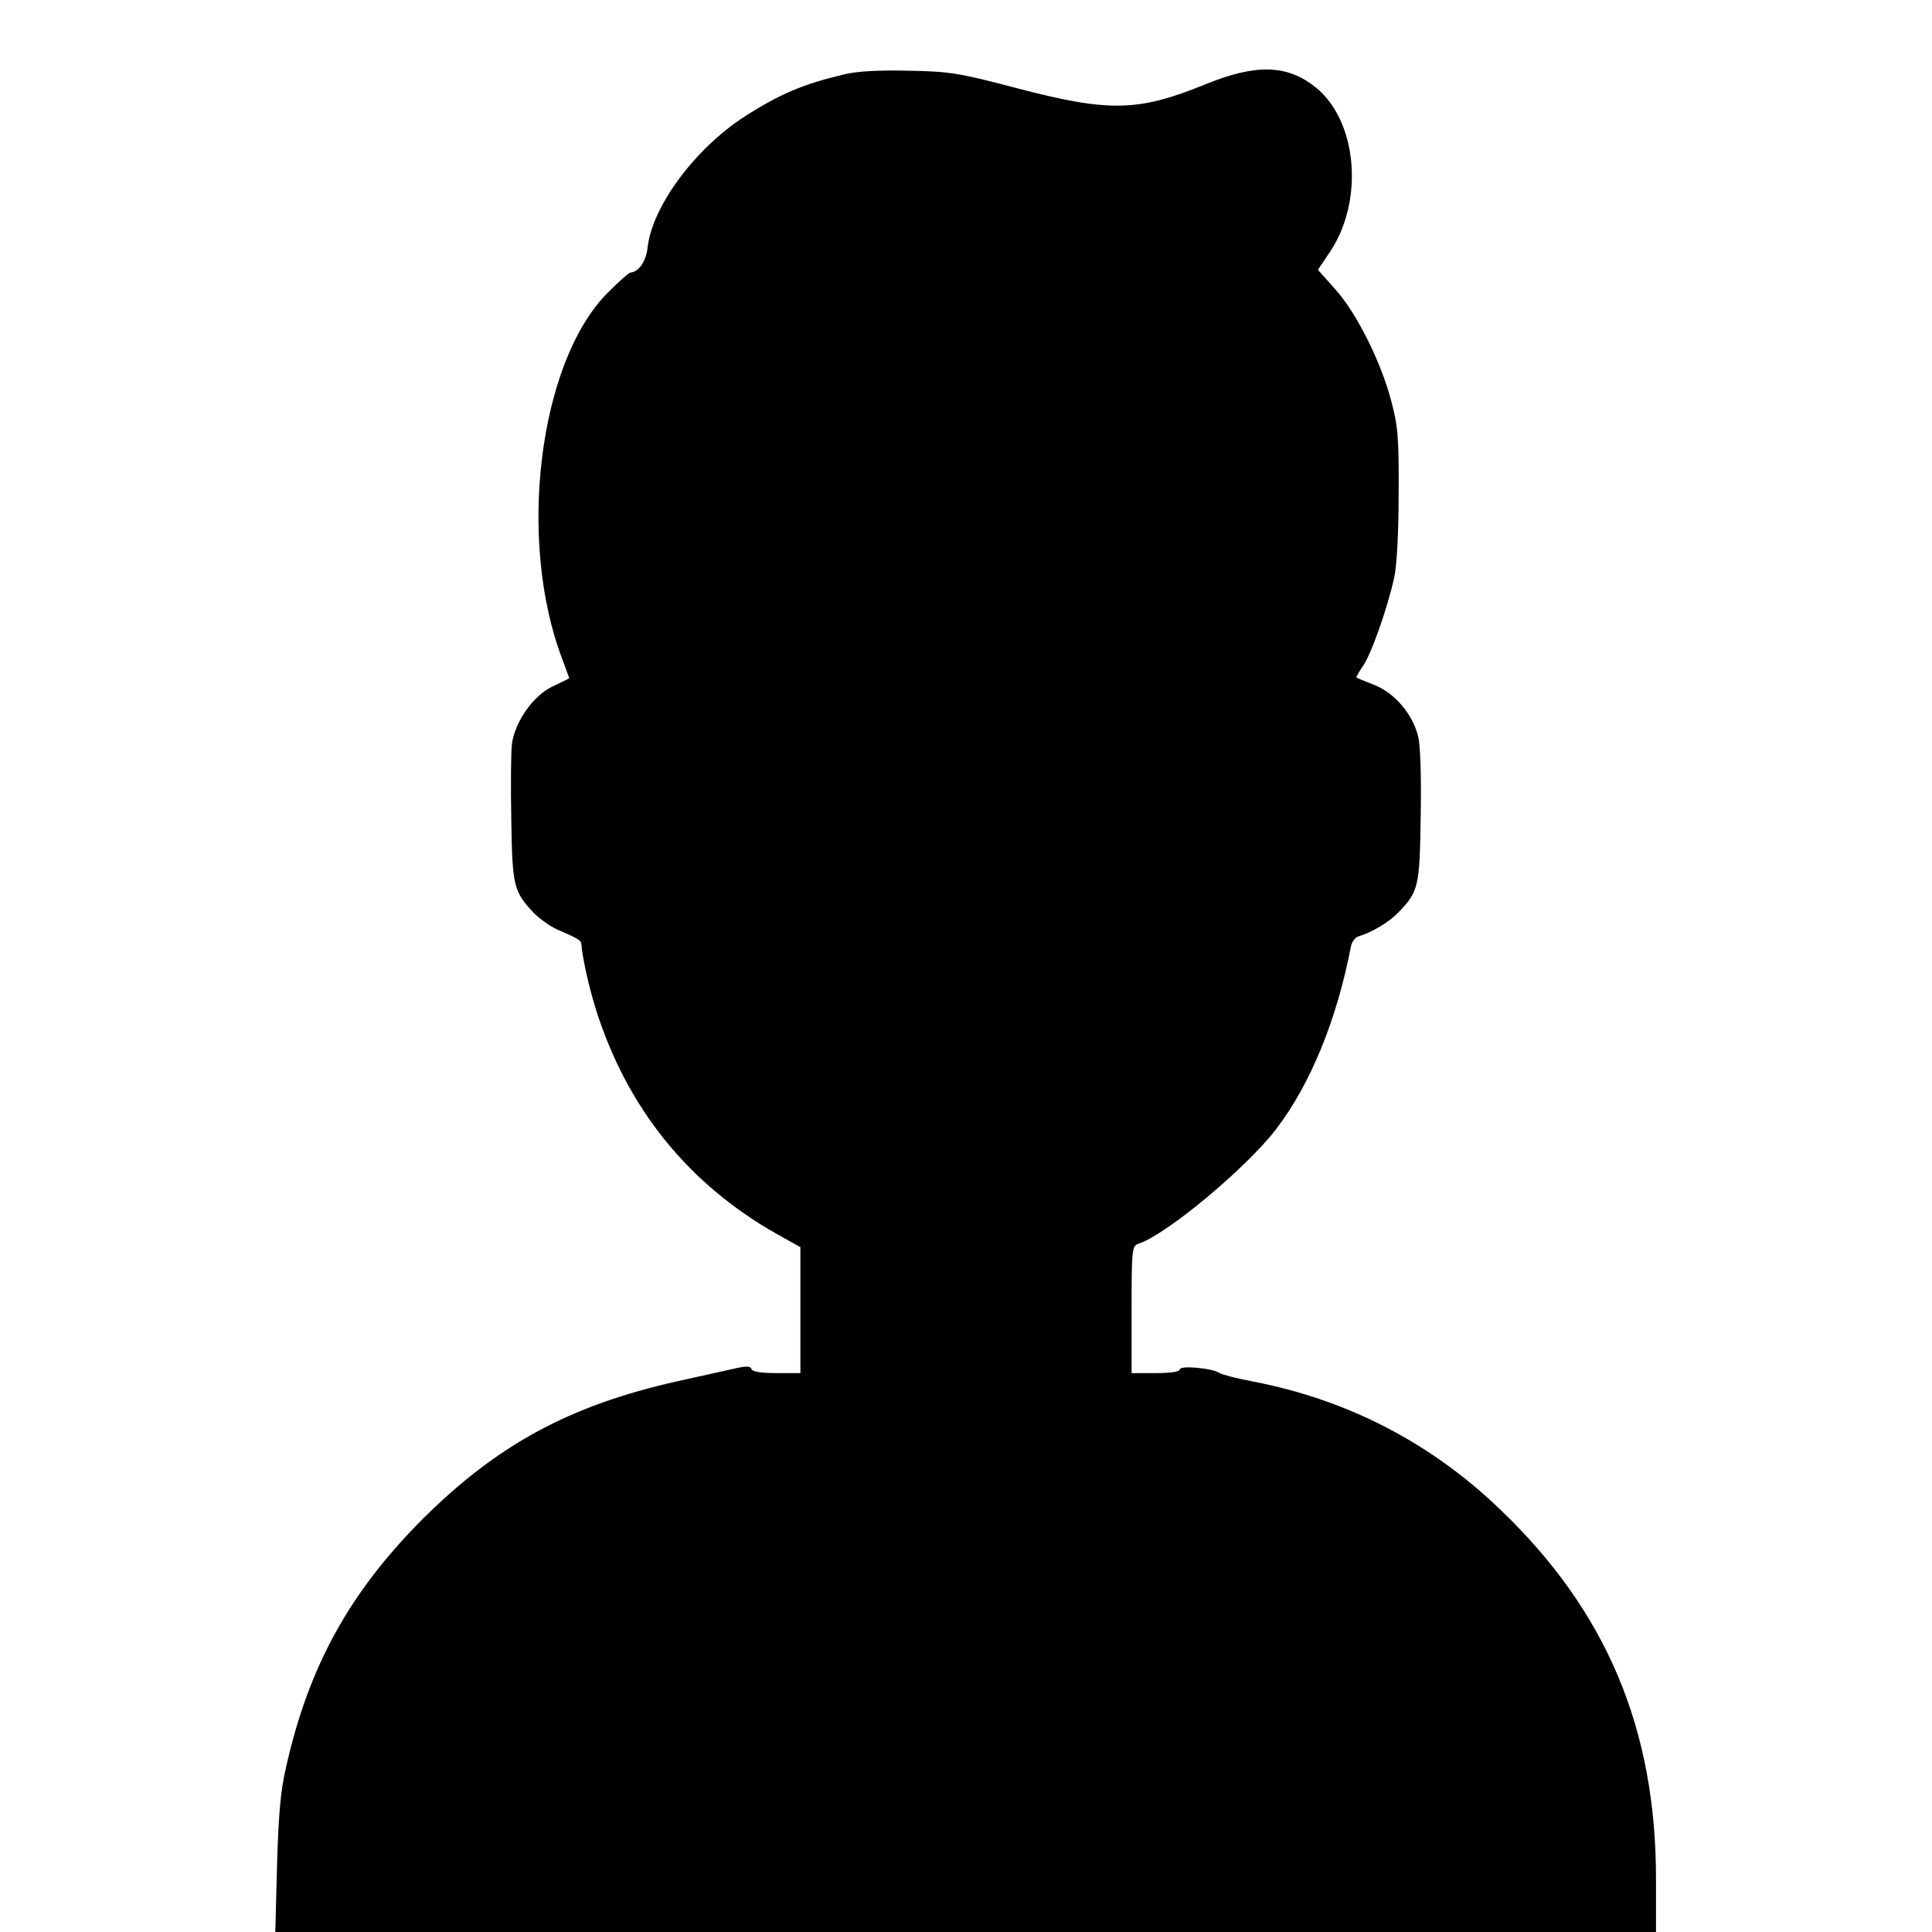
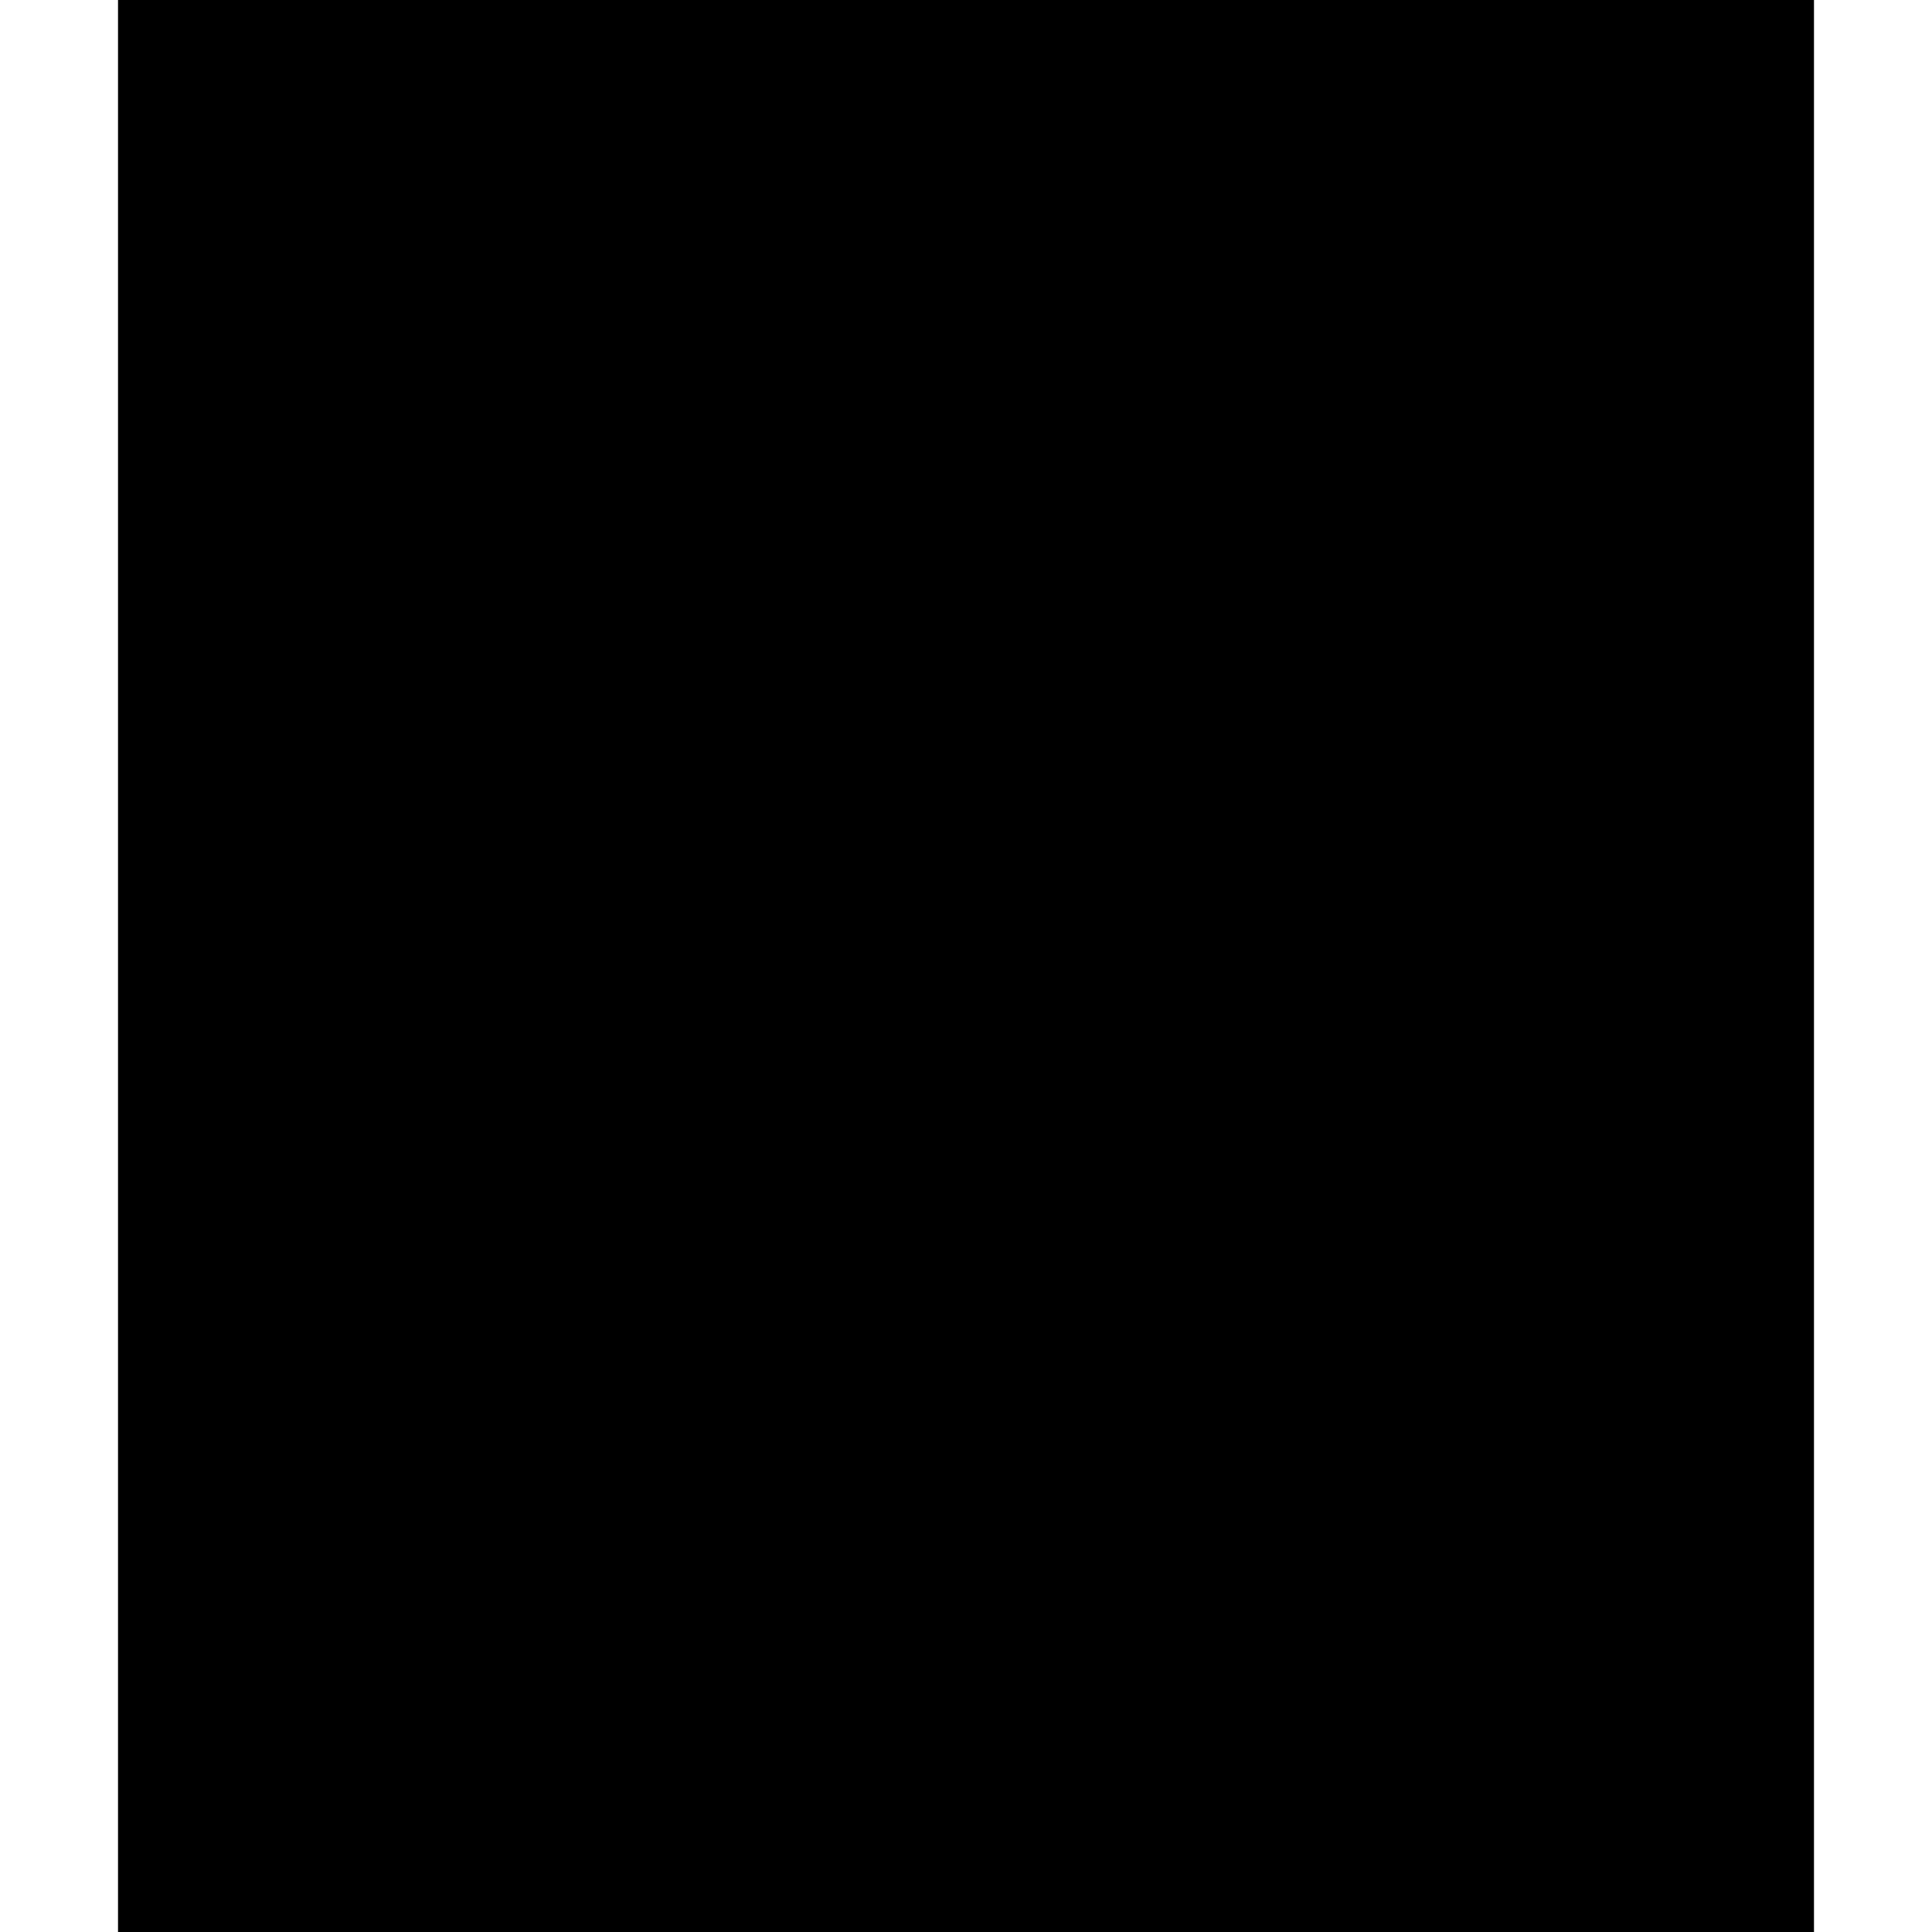
- <svg xmlns="http://www.w3.org/2000/svg" version="1.0" width="560pt" height="560pt" viewBox="0 0 560 560" preserveAspectRatio="xMidYMid meet">
-   <g transform="translate(0,560) scale(0.1,-0.1)" fill="#000000" stroke="none">
-     <path d="M2445 5384 c-117 -28 -184 -56 -287 -122 -144 -93 -268 -261 -281 -380 -4 -39 -26 -71 -50 -72 -4 0 -34 -27 -67 -60 -198 -201 -262 -716 -130 -1061 11 -30 20 -54 20 -55 0 0 -21 -11 -47 -23 -56 -26 -109 -100 -119 -166 -3 -23 -4 -122 -2 -221 3 -195 7 -208 66 -271 17 -17 48 -39 69 -48 58 -25 68 -31 68 -41 3 -38 21 -122 42 -189 90 -286 268 -507 525 -652 l68 -38 0 -182 0 -183 -69 0 c-44 0 -71 4 -73 12 -3 9 -16 9 -54 0 -27 -6 -100 -22 -162 -36 -312 -70 -521 -184 -738 -400 -212 -213 -330 -428 -395 -719 -16 -68 -22 -142 -26 -284 l-5 -193 2001 0 2001 0 0 154 c0 436 -144 777 -453 1072 -200 192 -440 316 -712 369 -49 9 -94 21 -100 25 -17 14 -115 23 -115 11 0 -7 -27 -11 -70 -11 l-70 0 0 184 c0 175 1 185 20 191 79 25 311 218 398 331 100 130 177 318 218 532 3 13 12 25 22 28 40 12 88 41 115 69 59 61 62 74 65 281 2 119 -1 207 -8 232 -17 64 -68 123 -125 146 -28 11 -52 21 -53 22 -2 1 6 15 17 31 24 32 72 168 92 258 8 37 13 131 13 245 1 161 -2 196 -22 270 -30 113 -100 253 -162 322 l-50 56 35 52 c100 149 79 382 -43 478 -82 65 -172 67 -317 8 -197 -80 -279 -82 -550 -11 -163 43 -192 48 -310 50 -87 2 -150 -1 -190 -11z" />
+ <svg xmlns="http://www.w3.org/2000/svg" version="1.0" width="884pt" height="884pt" viewBox="0 0 884 884" preserveAspectRatio="xMidYMid meet">
+   <g transform="translate(0,884) scale(0.1,-0.1)" fill="#000000" stroke="none">
+     <path d="M540 4420 l0 -4420 3880 0 3880 0 0 4420 0 4420 -3880 0 -3880 0 0 -4420z" />
  </g>
</svg>
